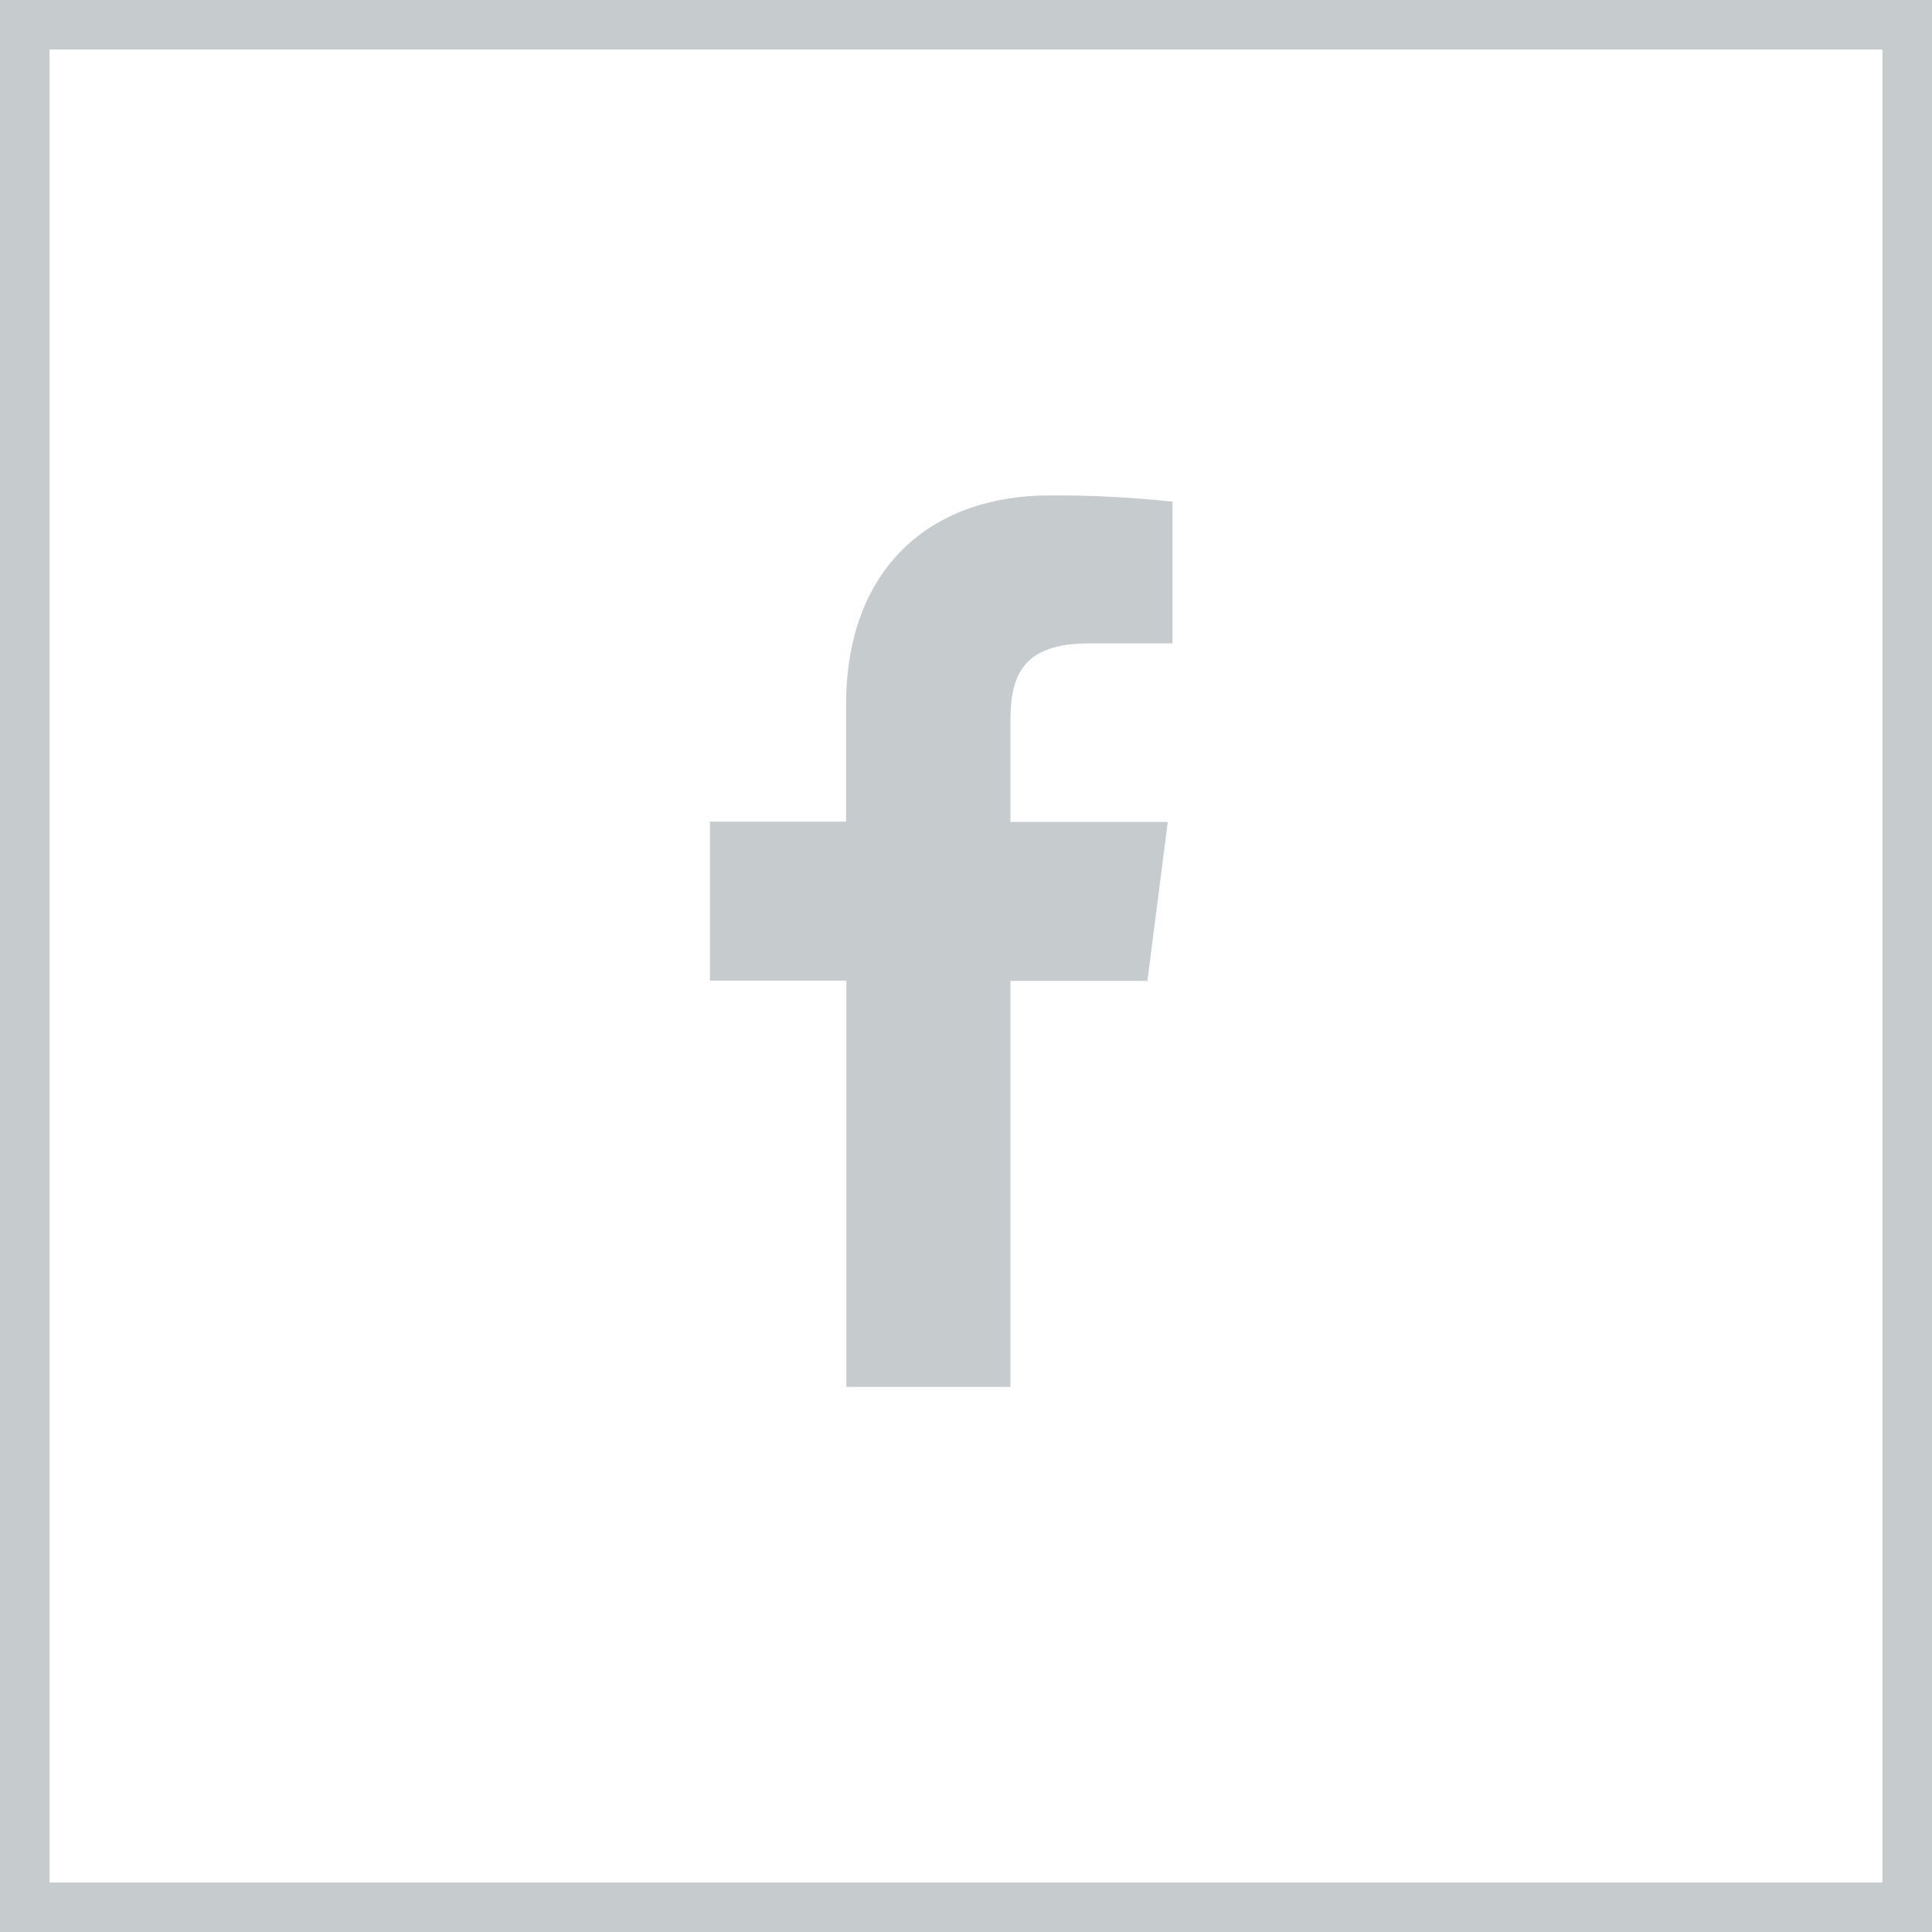
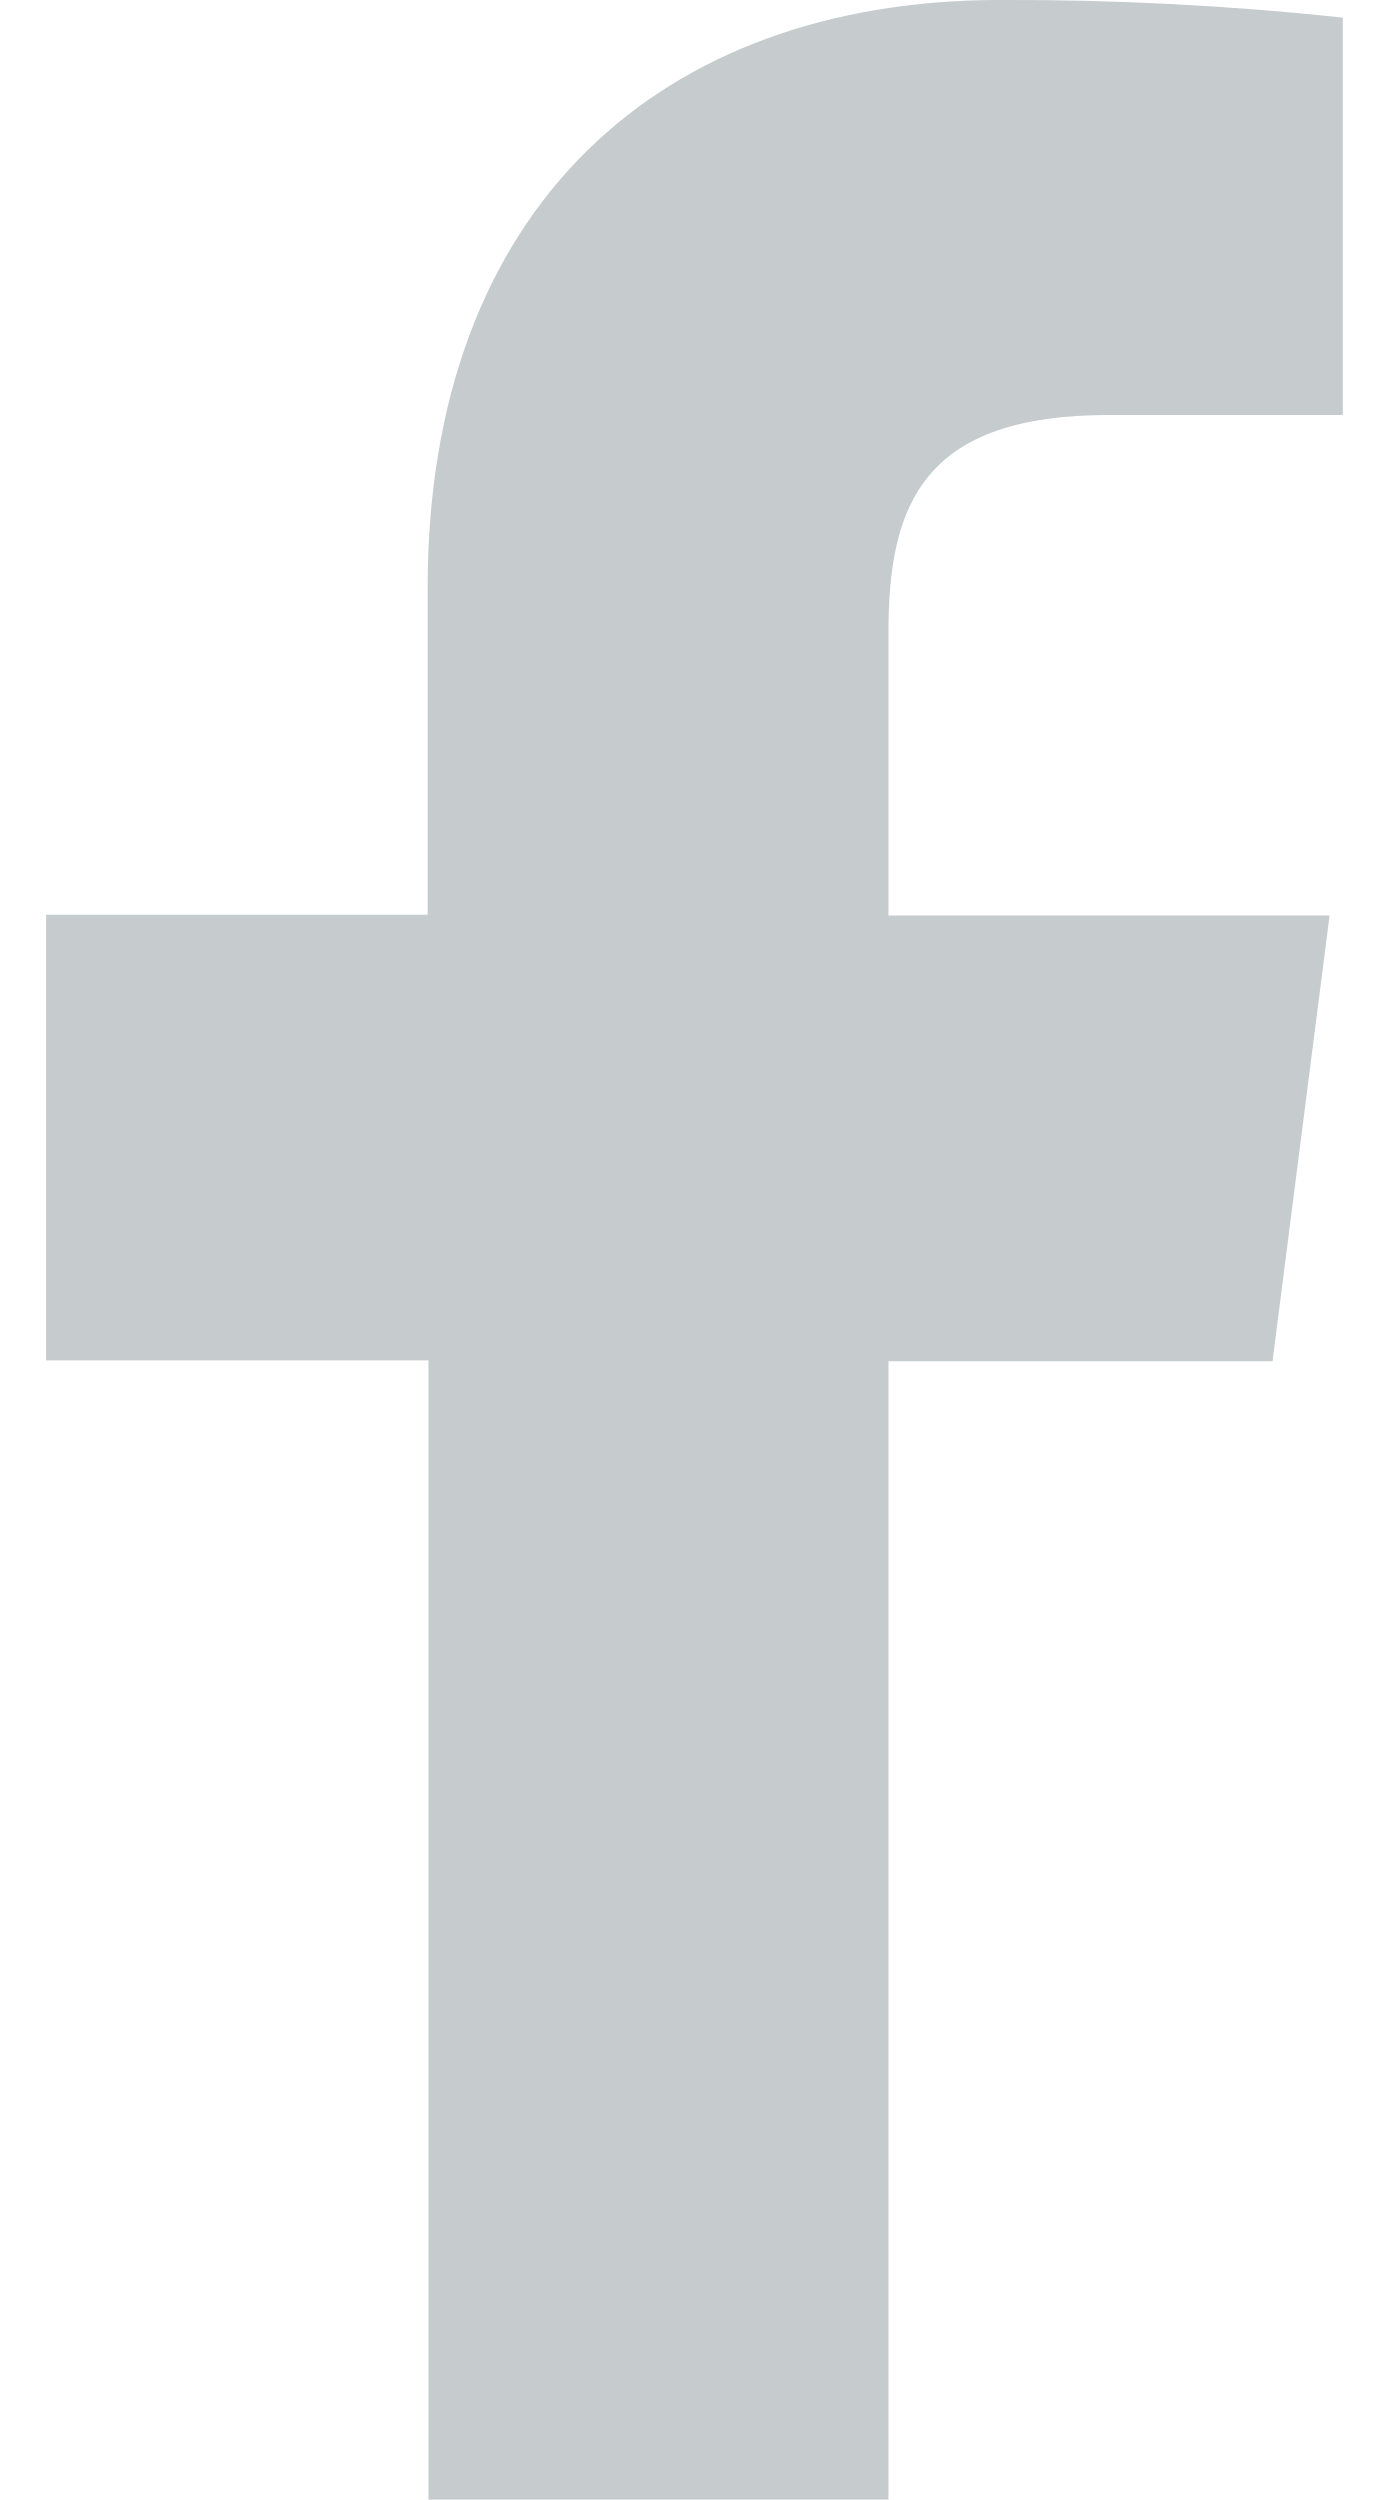
- <svg xmlns="http://www.w3.org/2000/svg" width="39" height="39" viewBox="0 0 39 39" fill="none">
-   <rect x="0.5" y="0.5" width="38" height="38" stroke="#C6CBCD" />
-   <path d="M20.397 27.997V19.801H23.162L23.573 16.592H20.397V14.548C20.397 13.622 20.655 12.988 21.984 12.988H23.668V10.127C22.849 10.039 22.025 9.997 21.201 10C18.757 10 17.079 11.492 17.079 14.231V16.586H14.332V19.795H17.085V27.997H20.397Z" fill="#C6CBCD" />
+ <svg xmlns="http://www.w3.org/2000/svg" width="10" height="18" viewBox="0 0 10 18" fill="none">
+   <path d="M6.397 17.997V9.801H9.162L9.573 6.592H6.397V4.548C6.397 3.622 6.655 2.988 7.984 2.988H9.668V0.127C8.849 0.039 8.025 -0.003 7.201 -7.49744e-05C4.757 -7.49744e-05 3.079 1.492 3.079 4.231V6.586H0.332V9.795H3.085V17.997H6.397Z" fill="#C6CBCD" />
</svg>
